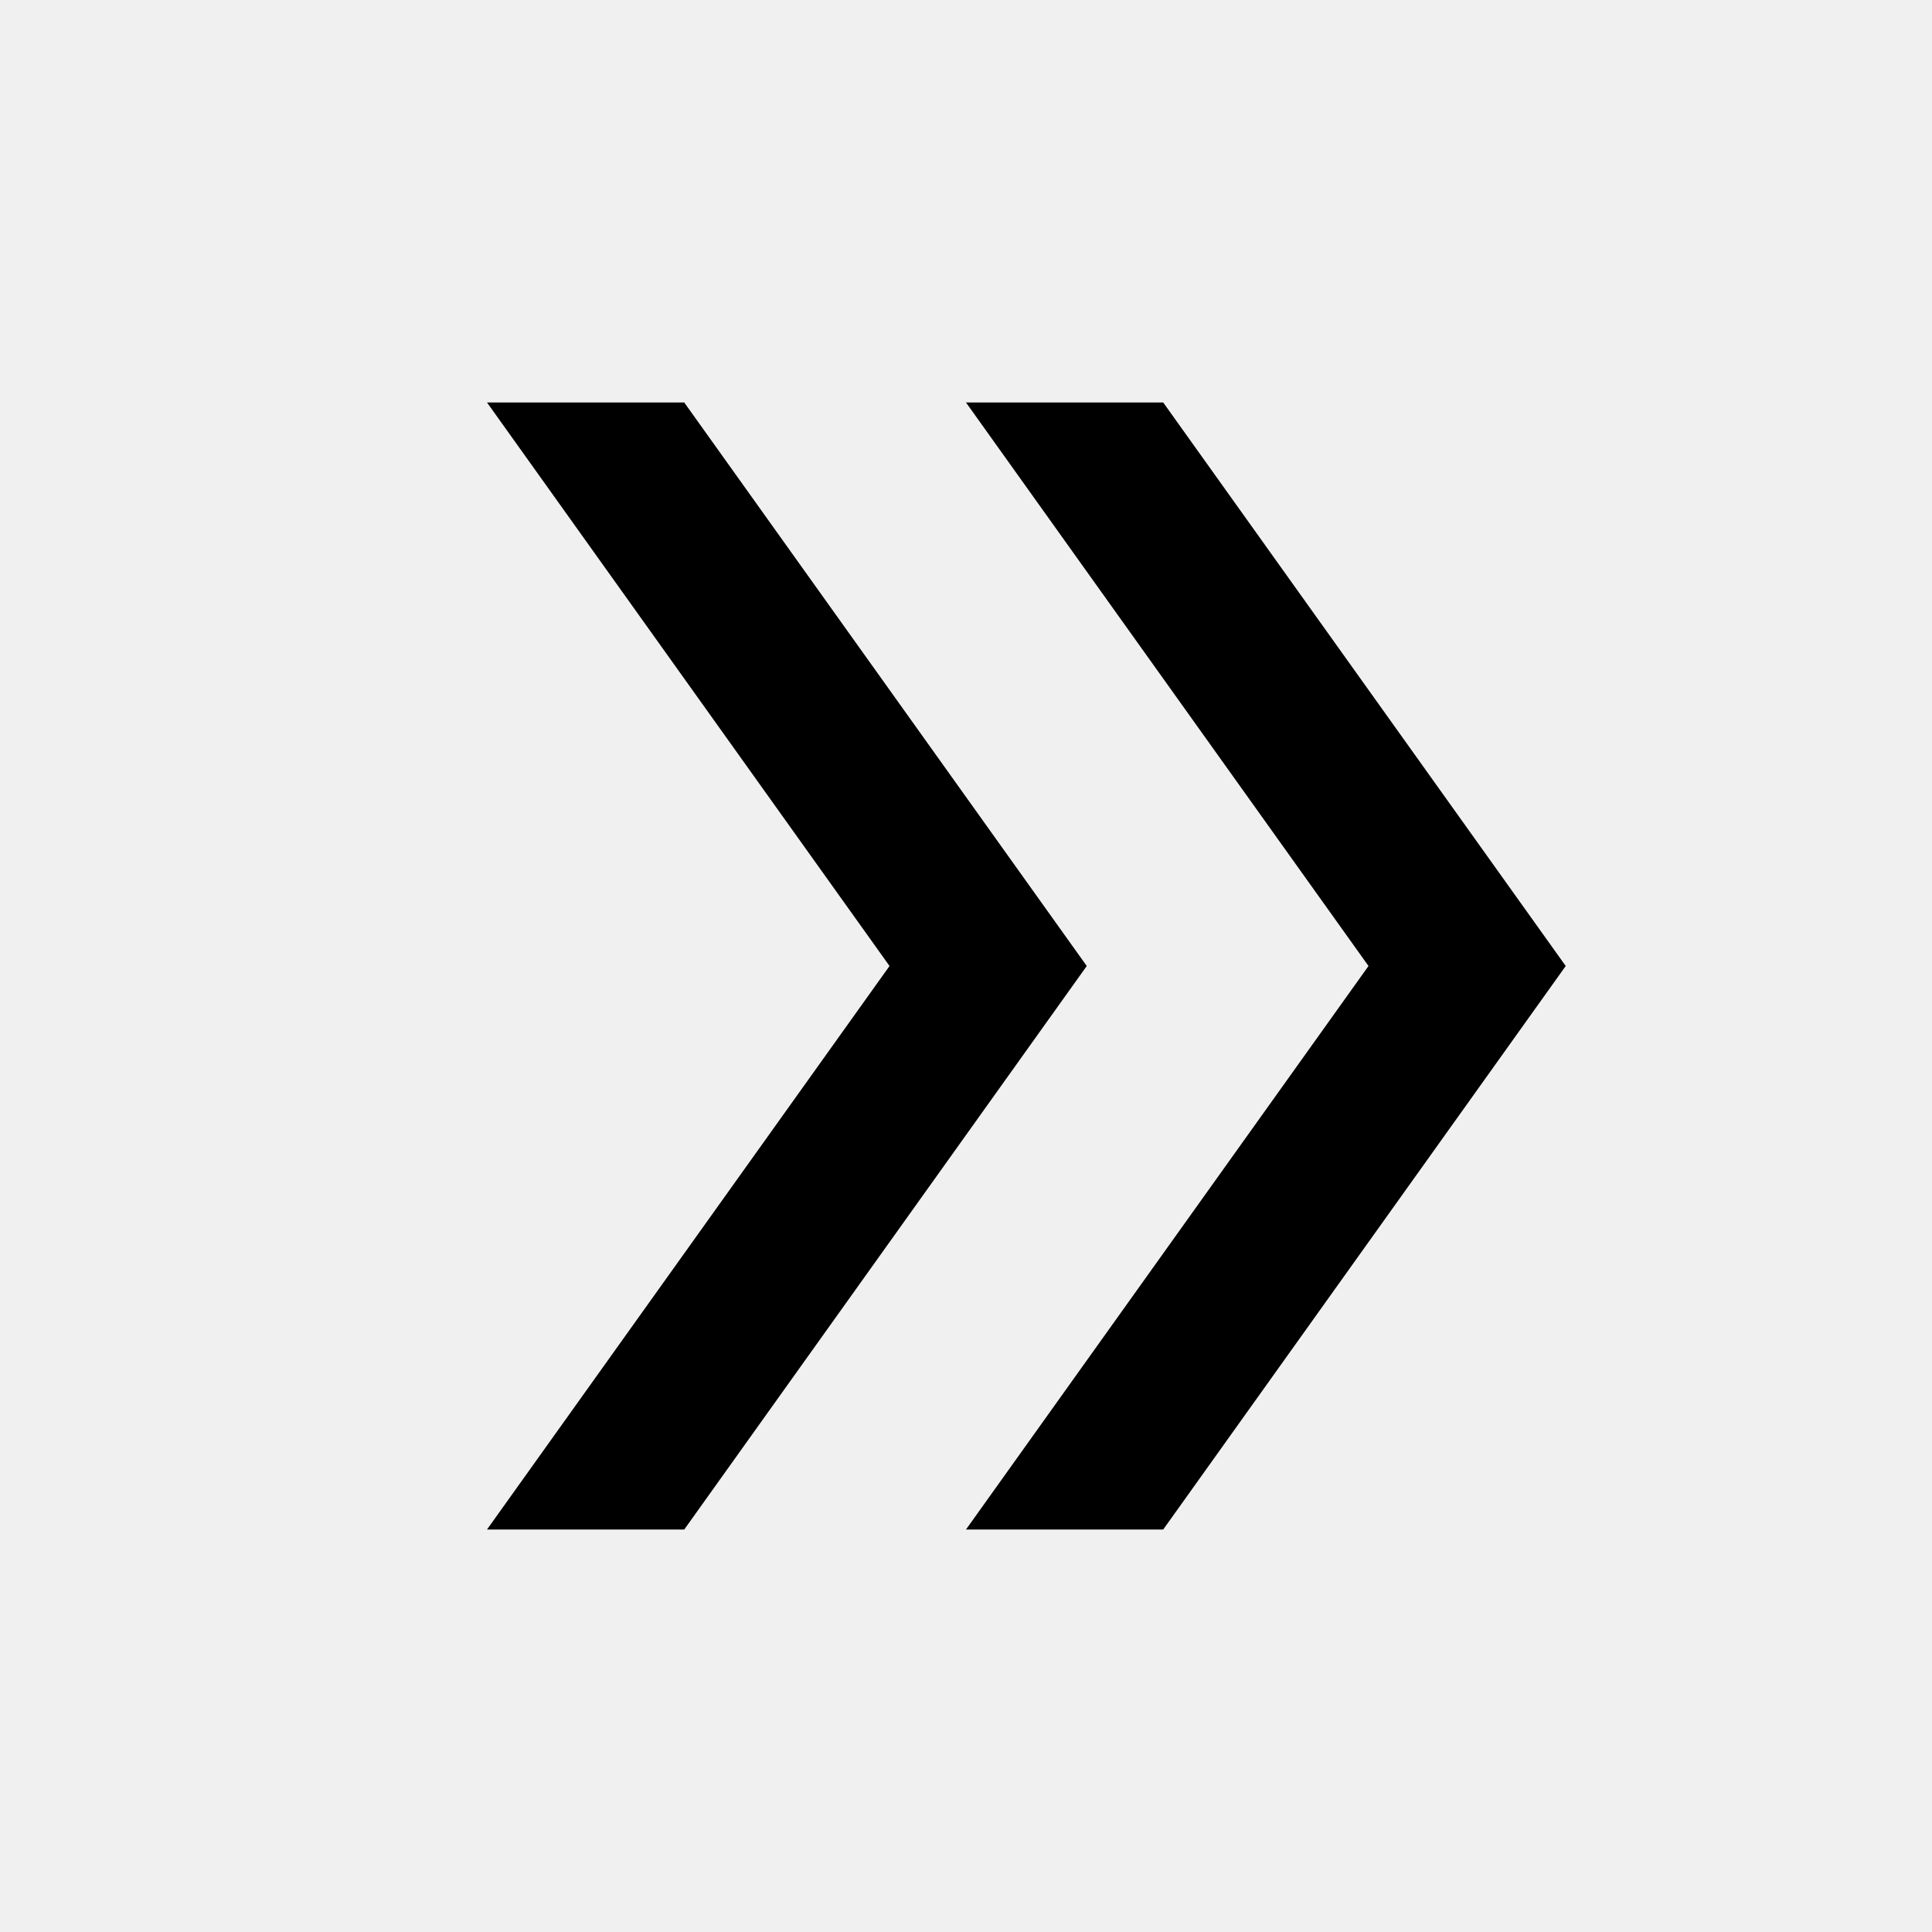
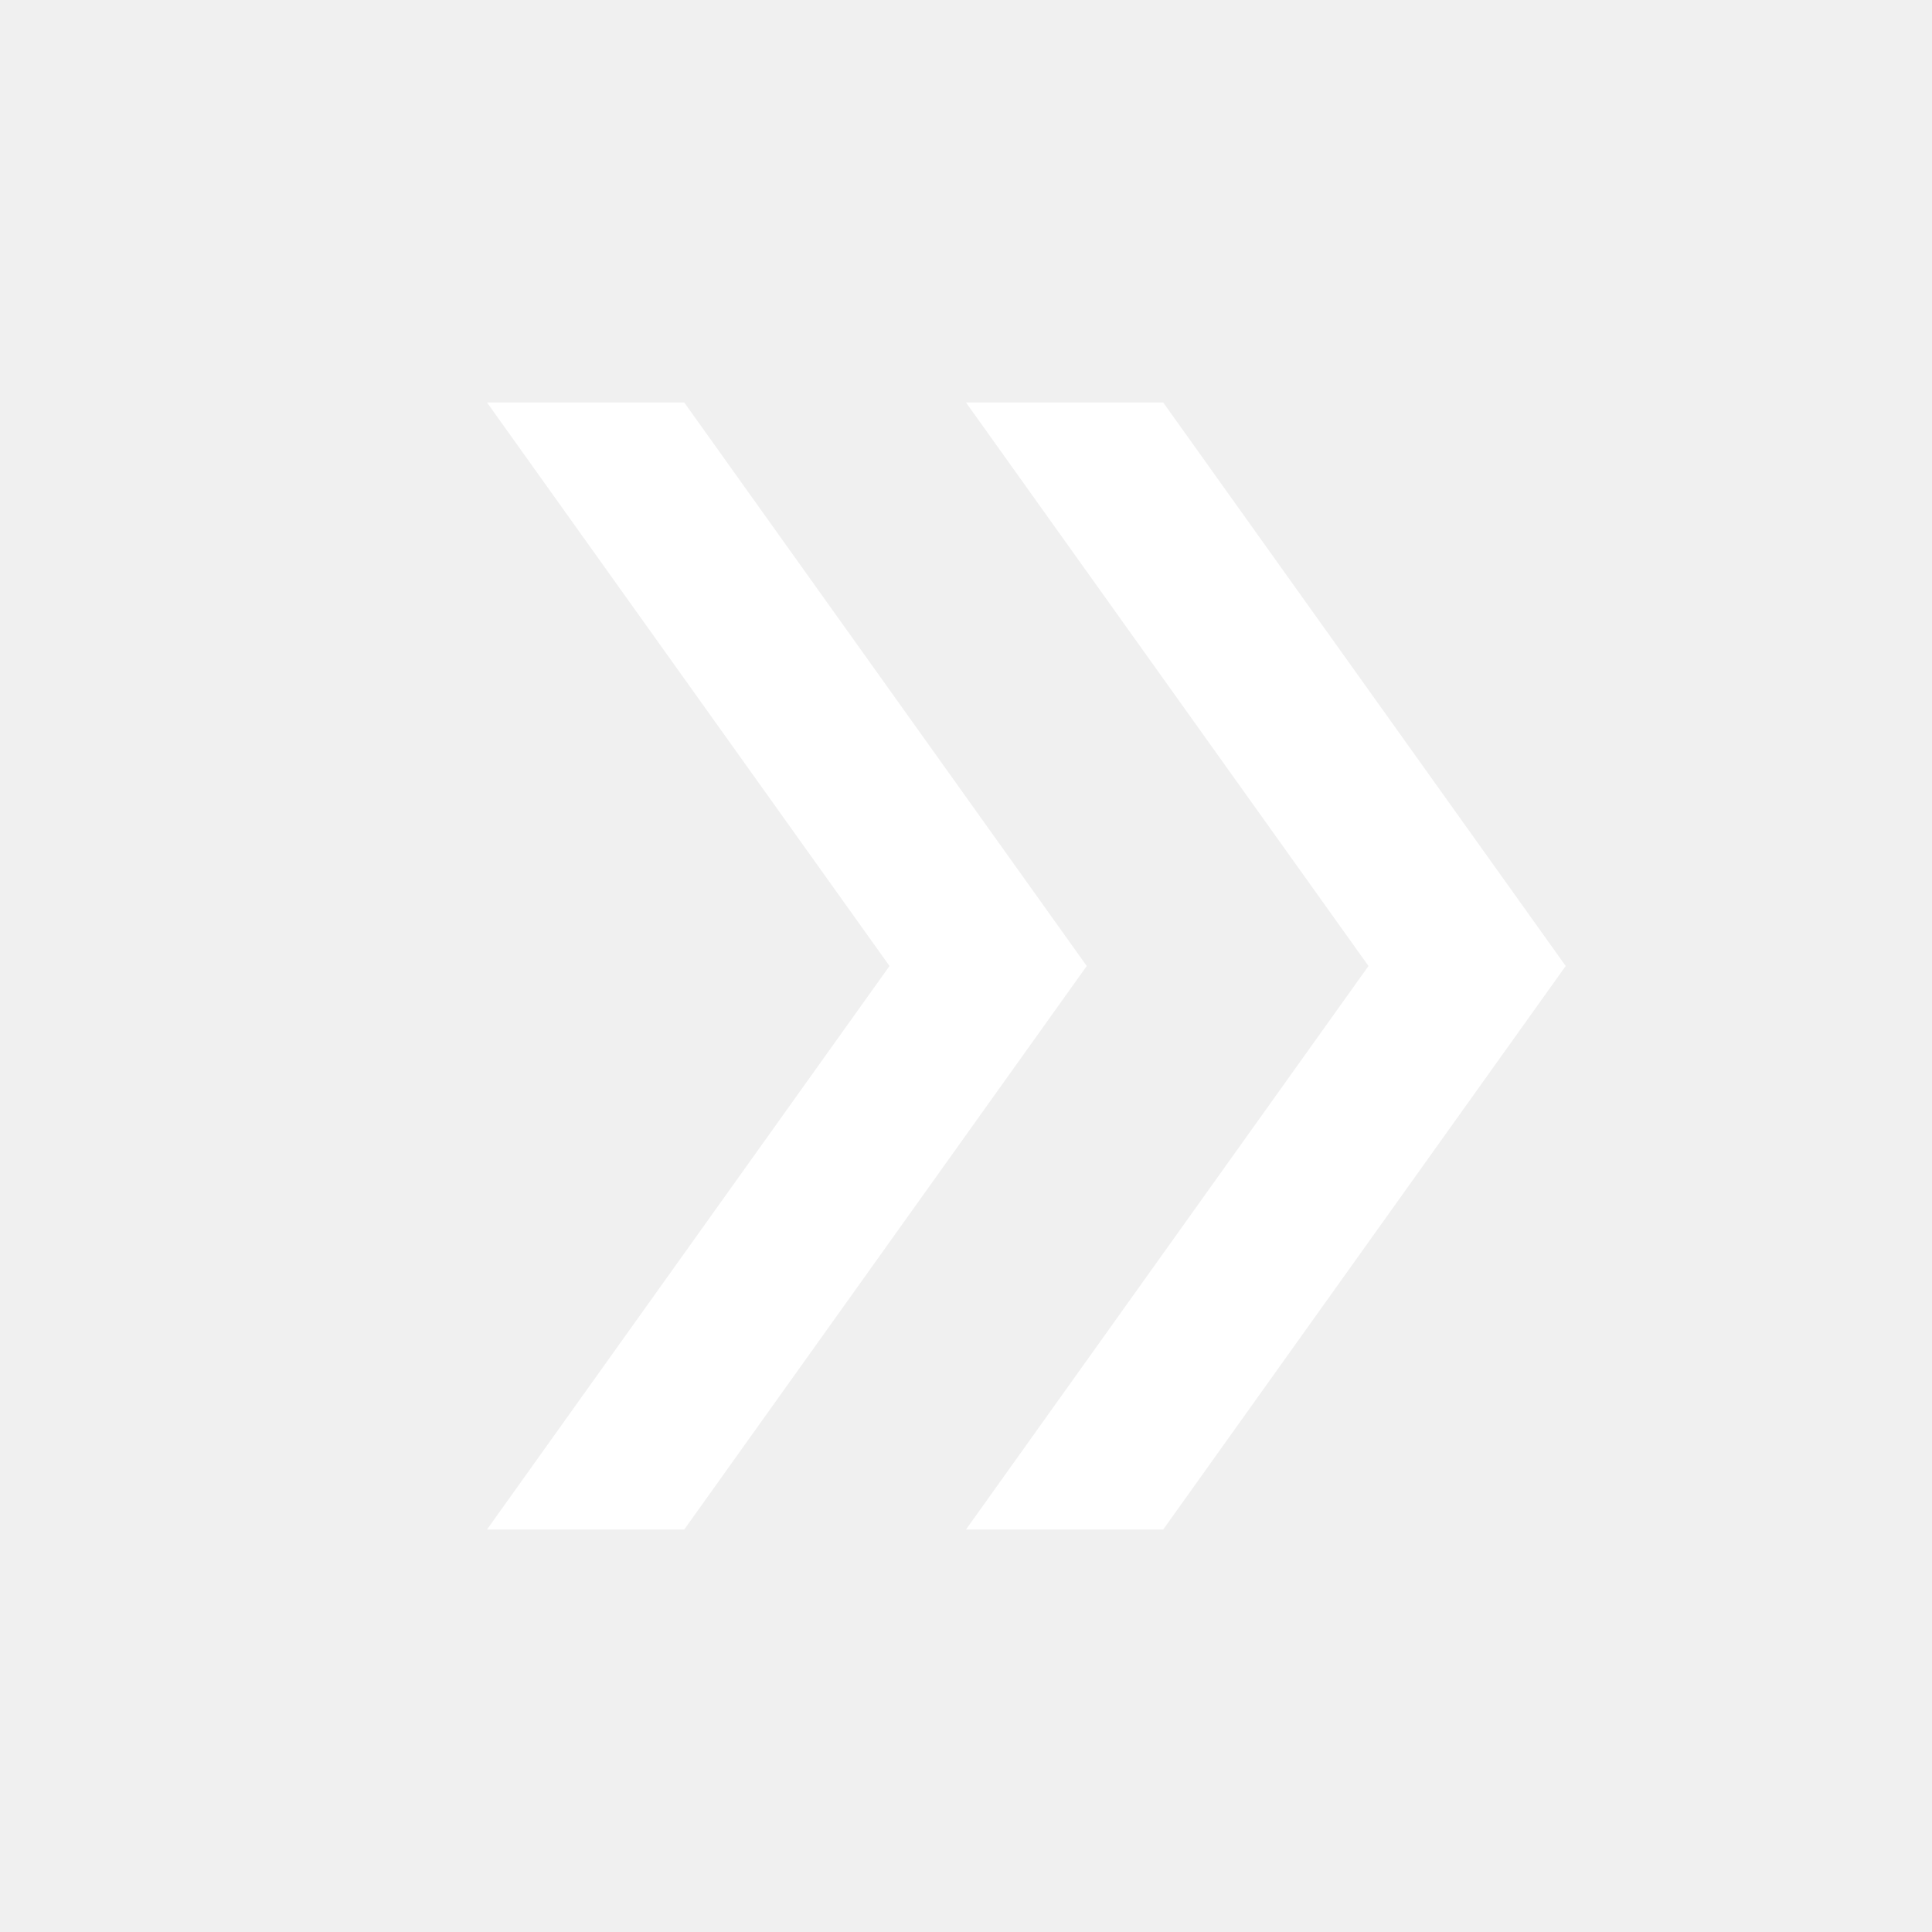
- <svg xmlns="http://www.w3.org/2000/svg" height="24px" viewBox="0 -960 960 960" width="24px" fill="#000000">
+ <svg xmlns="http://www.w3.org/2000/svg" height="24px" viewBox="0 -960 960 960" width="24px" fill="#ffffff">
  <path d="m242-200 200-280-200-280h98l200 280-200 280h-98Zm238 0 200-280-200-280h98l200 280-200 280h-98Z" />
</svg>
